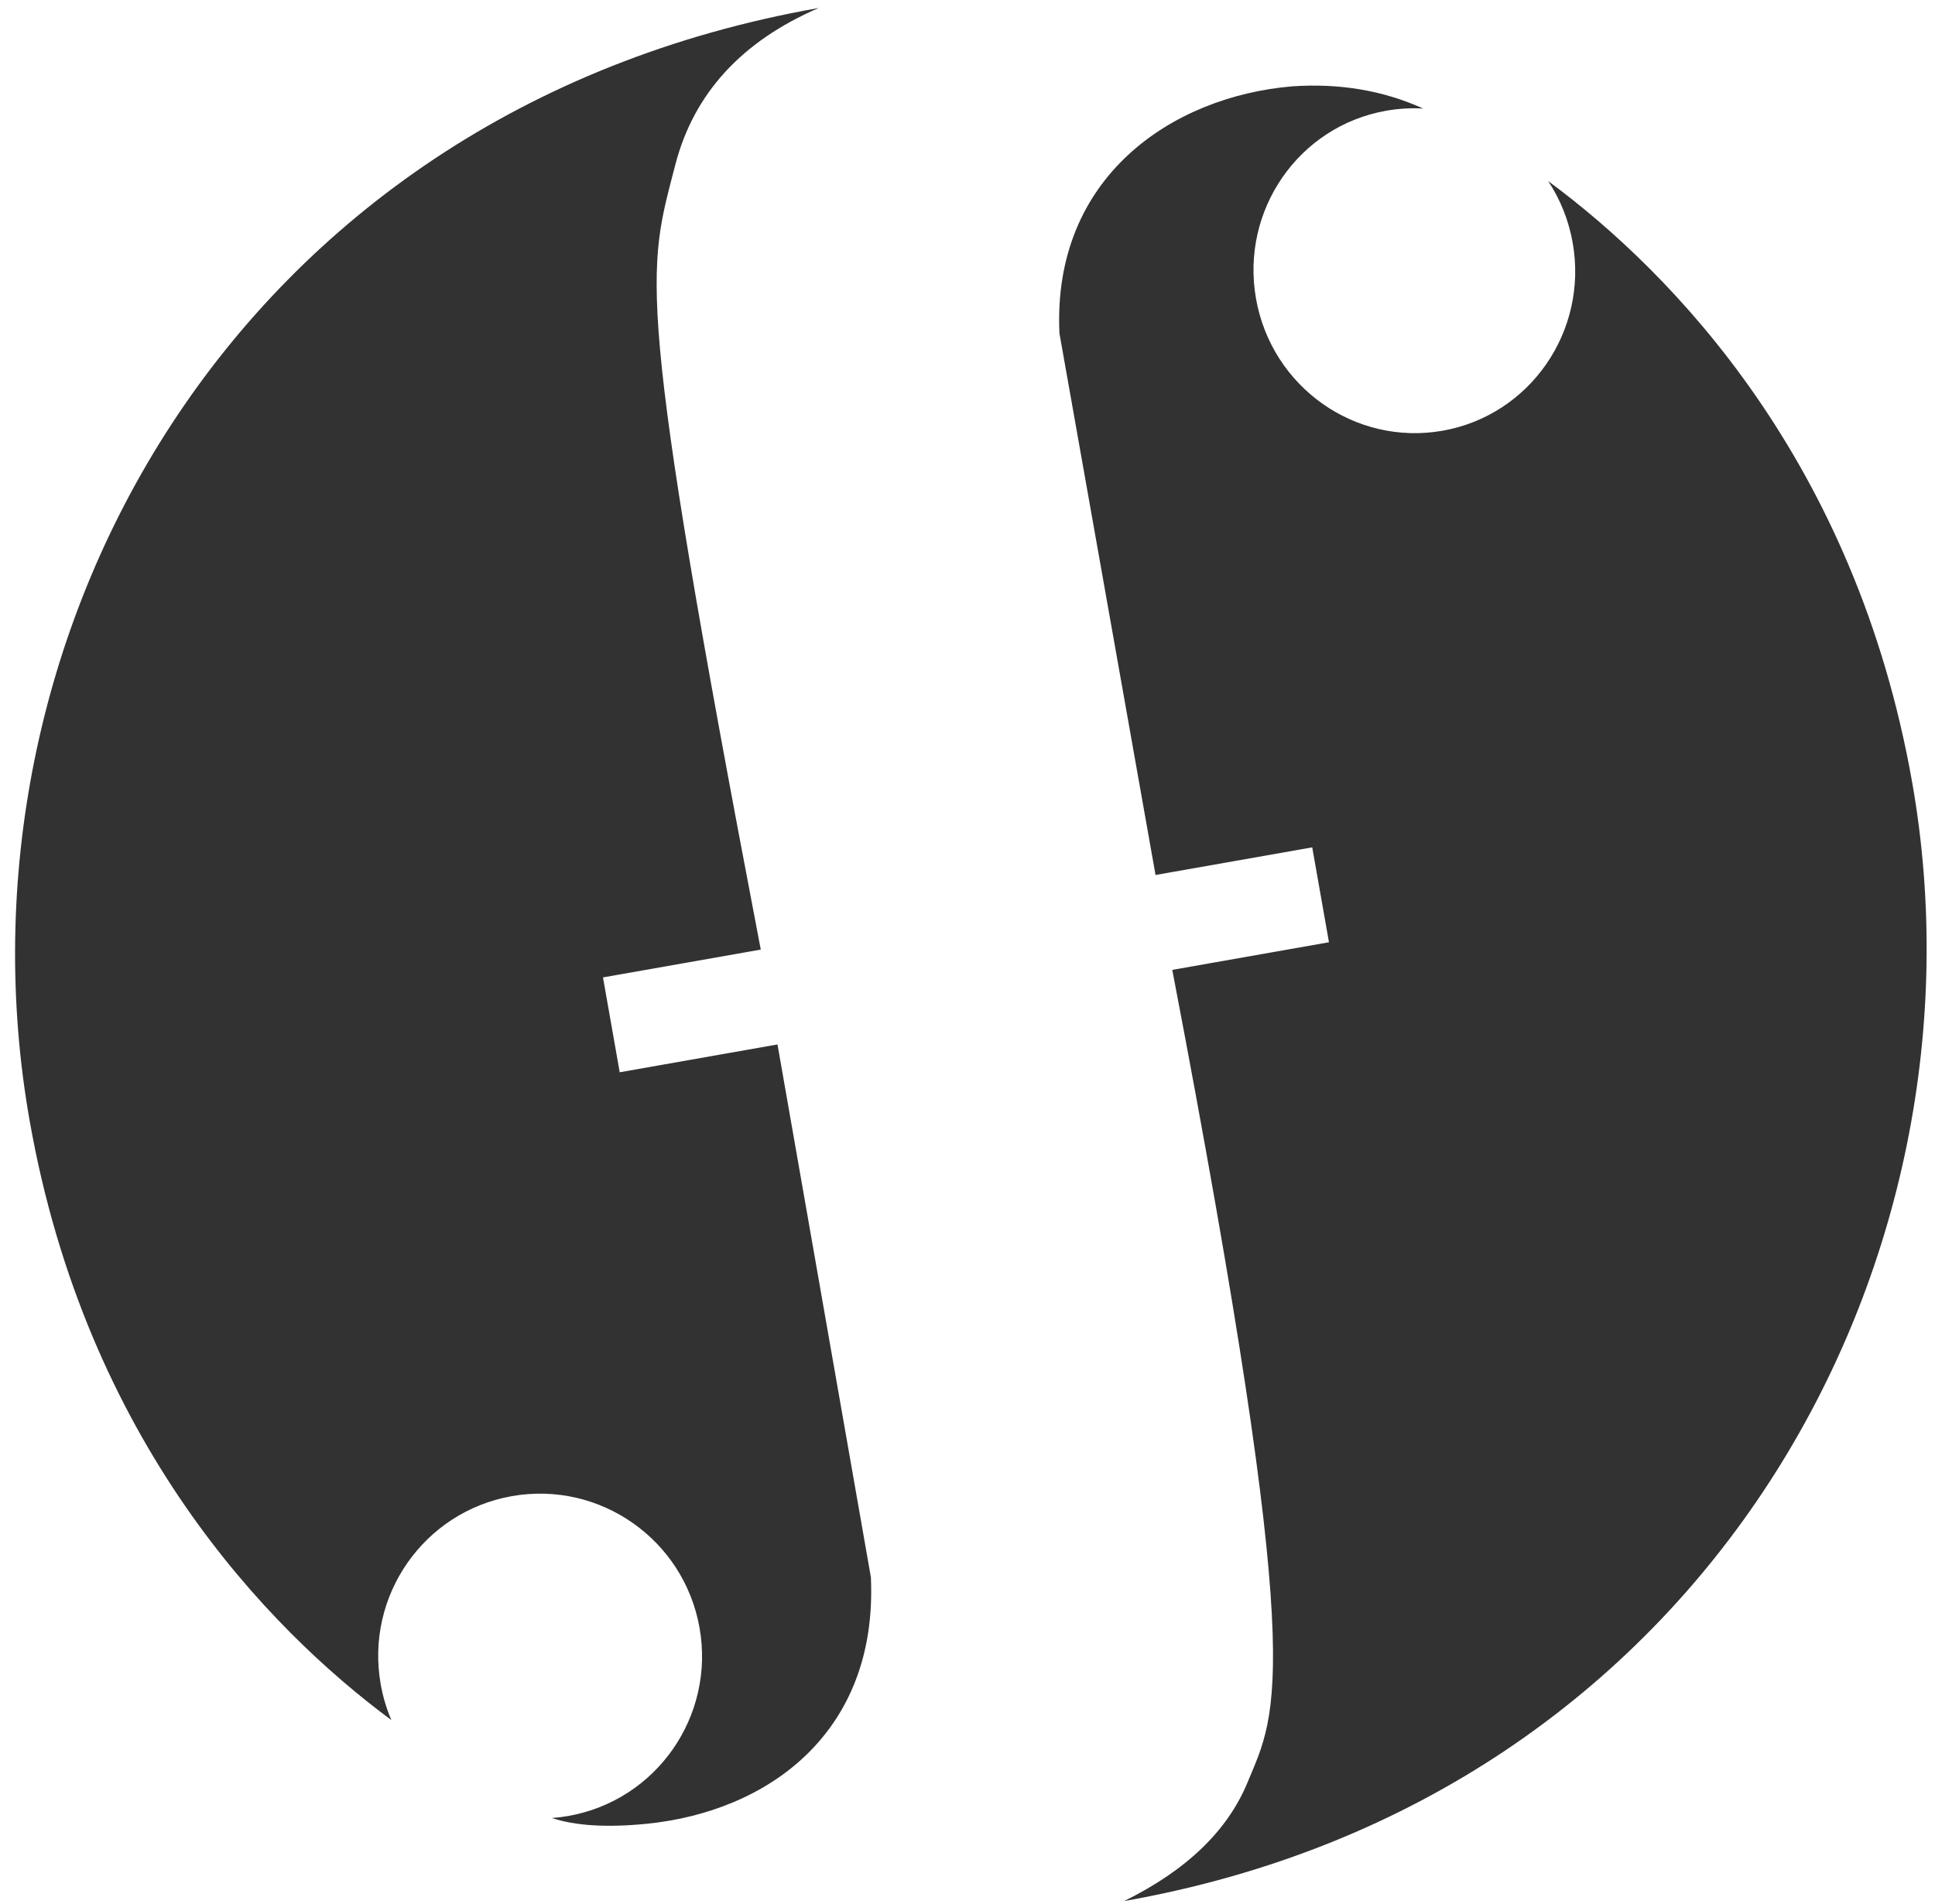
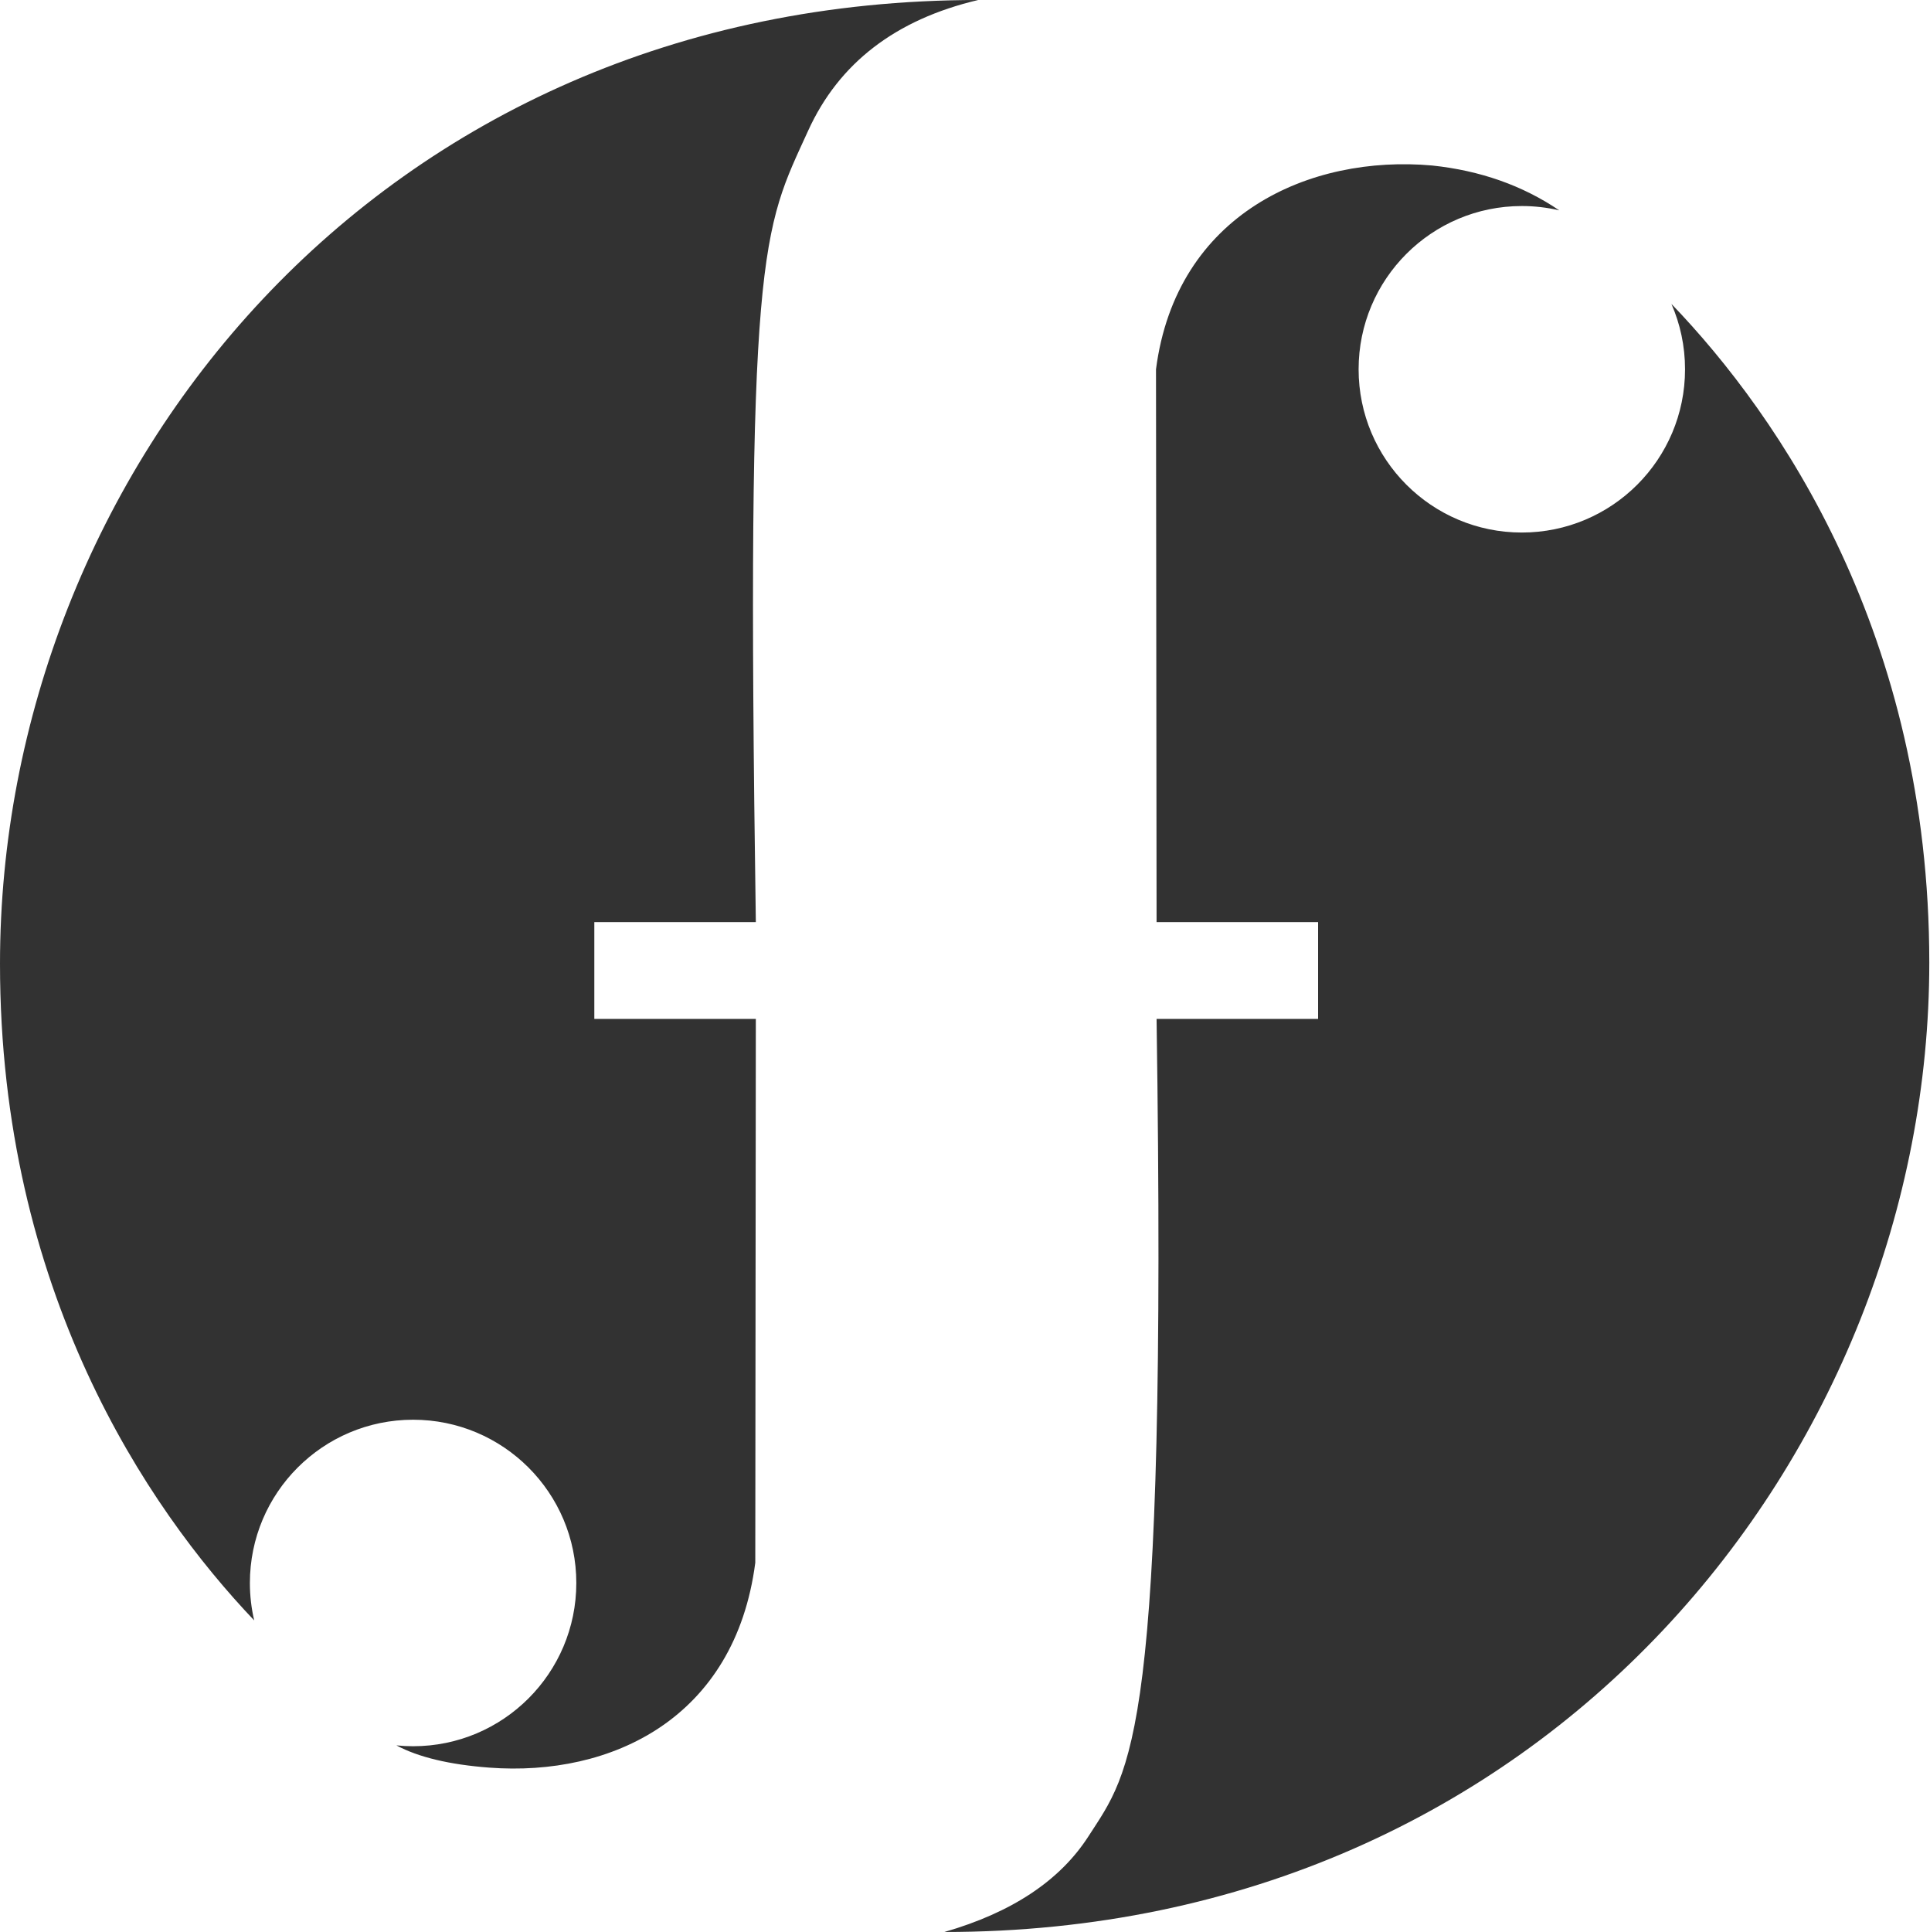
- <svg xmlns="http://www.w3.org/2000/svg" width="124px" height="122px" viewBox="0 0 124 122" version="1.1">
-   <g id="Page-1" stroke="none" stroke-width="1" fill="none" fill-rule="evenodd">
-     <g id="Desktop" transform="translate(-224, -3981)" fill="#323232">
-       <g id="Location" transform="translate(-476, 3532)">
-         <g id="Group" transform="translate(691, 439)">
-           <path d="M116.258,28.776 C123.111,35.975 132.537,49.891 132.537,70.784 C132.537,101.874 108.448,132.605 70.36,132.605 C74.626,131.36 77.658,129.326 79.456,126.502 C82.152,122.266 84.43,120.471 83.756,74.374 L93.952,74.374 L93.952,68.199 L83.756,68.199 L83.719,32.944 C84.999,23.005 93.455,19.25 101.153,19.948 C104.187,20.27 106.862,21.223 109.177,22.808 C108.418,22.628 107.627,22.533 106.814,22.533 C101.123,22.533 96.51,27.194 96.51,32.944 C96.51,38.694 101.123,43.355 106.814,43.355 C112.504,43.355 117.117,38.694 117.117,32.944 C117.117,31.462 116.811,30.052 116.258,28.776 Z M26.125,113.029 C19.295,105.833 9.967,91.98 9.967,71.17 C9.967,40.093 33.793,9.735 72.144,9.735 C66.897,10.979 63.296,13.754 61.34,18.06 C58.406,24.519 57.375,25.257 58.012,68.514 L47.745,68.514 L47.745,74.687 L58.012,74.687 L57.977,109.351 C56.689,119.286 48.821,123.001 41.068,122.414 C38.531,122.221 36.563,121.749 35.165,120.996 C35.514,121.032 35.868,121.05 36.226,121.05 C41.956,121.05 46.601,116.391 46.601,110.643 C46.601,104.896 41.956,100.237 36.226,100.237 C30.496,100.237 25.851,104.896 25.851,110.643 C25.851,111.464 25.946,112.263 26.125,113.029 Z" id="Combined-Shape" transform="translate(71.25212, 71.1699) rotate(-10) translate(-71.25212, -71.1699) " />
-         </g>
-       </g>
-     </g>
-   </g>
+ <svg xmlns="http://www.w3.org/2000/svg" width="1714" height="1716">
+   <path d="M1484.911 269.946C1581.35 370.207 1714 564.019 1714 855c0 433-339 861-875 861 60.037-17.333 102.704-45.667 128-85 37.944-59 70-84 60.51-726H1171v-86h-143.49l-.51-491c18-138.424 137.005-190.717 245.332-181 42.703 4.484 80.345 17.761 112.925 39.832A145.42 145.42 0 0 0 1352 183c-80.081 0-145 64.919-145 145s64.919 145 145 145 145-64.919 145-145c0-20.643-4.314-40.278-12.089-58.054zM225.828 1439.239C130.368 1338.97 0 1145.95 0 856 0 423 333 0 869 0c-73.333 17.333-123.667 56-151 116-41 90-55.42 100.275-46.51 703H528v86h143.49l-.49 483c-18 138.424-127.967 190.186-236.332 182-35.451-2.678-62.95-9.26-82.496-19.749 4.875.495 9.822.749 14.828.749 80.081 0 145-64.919 145-145s-64.919-145-145-145-145 64.919-145 145a145.42 145.42 0 0 0 3.828 33.24z" fill="#323232" fill-rule="evenodd" />
</svg>
